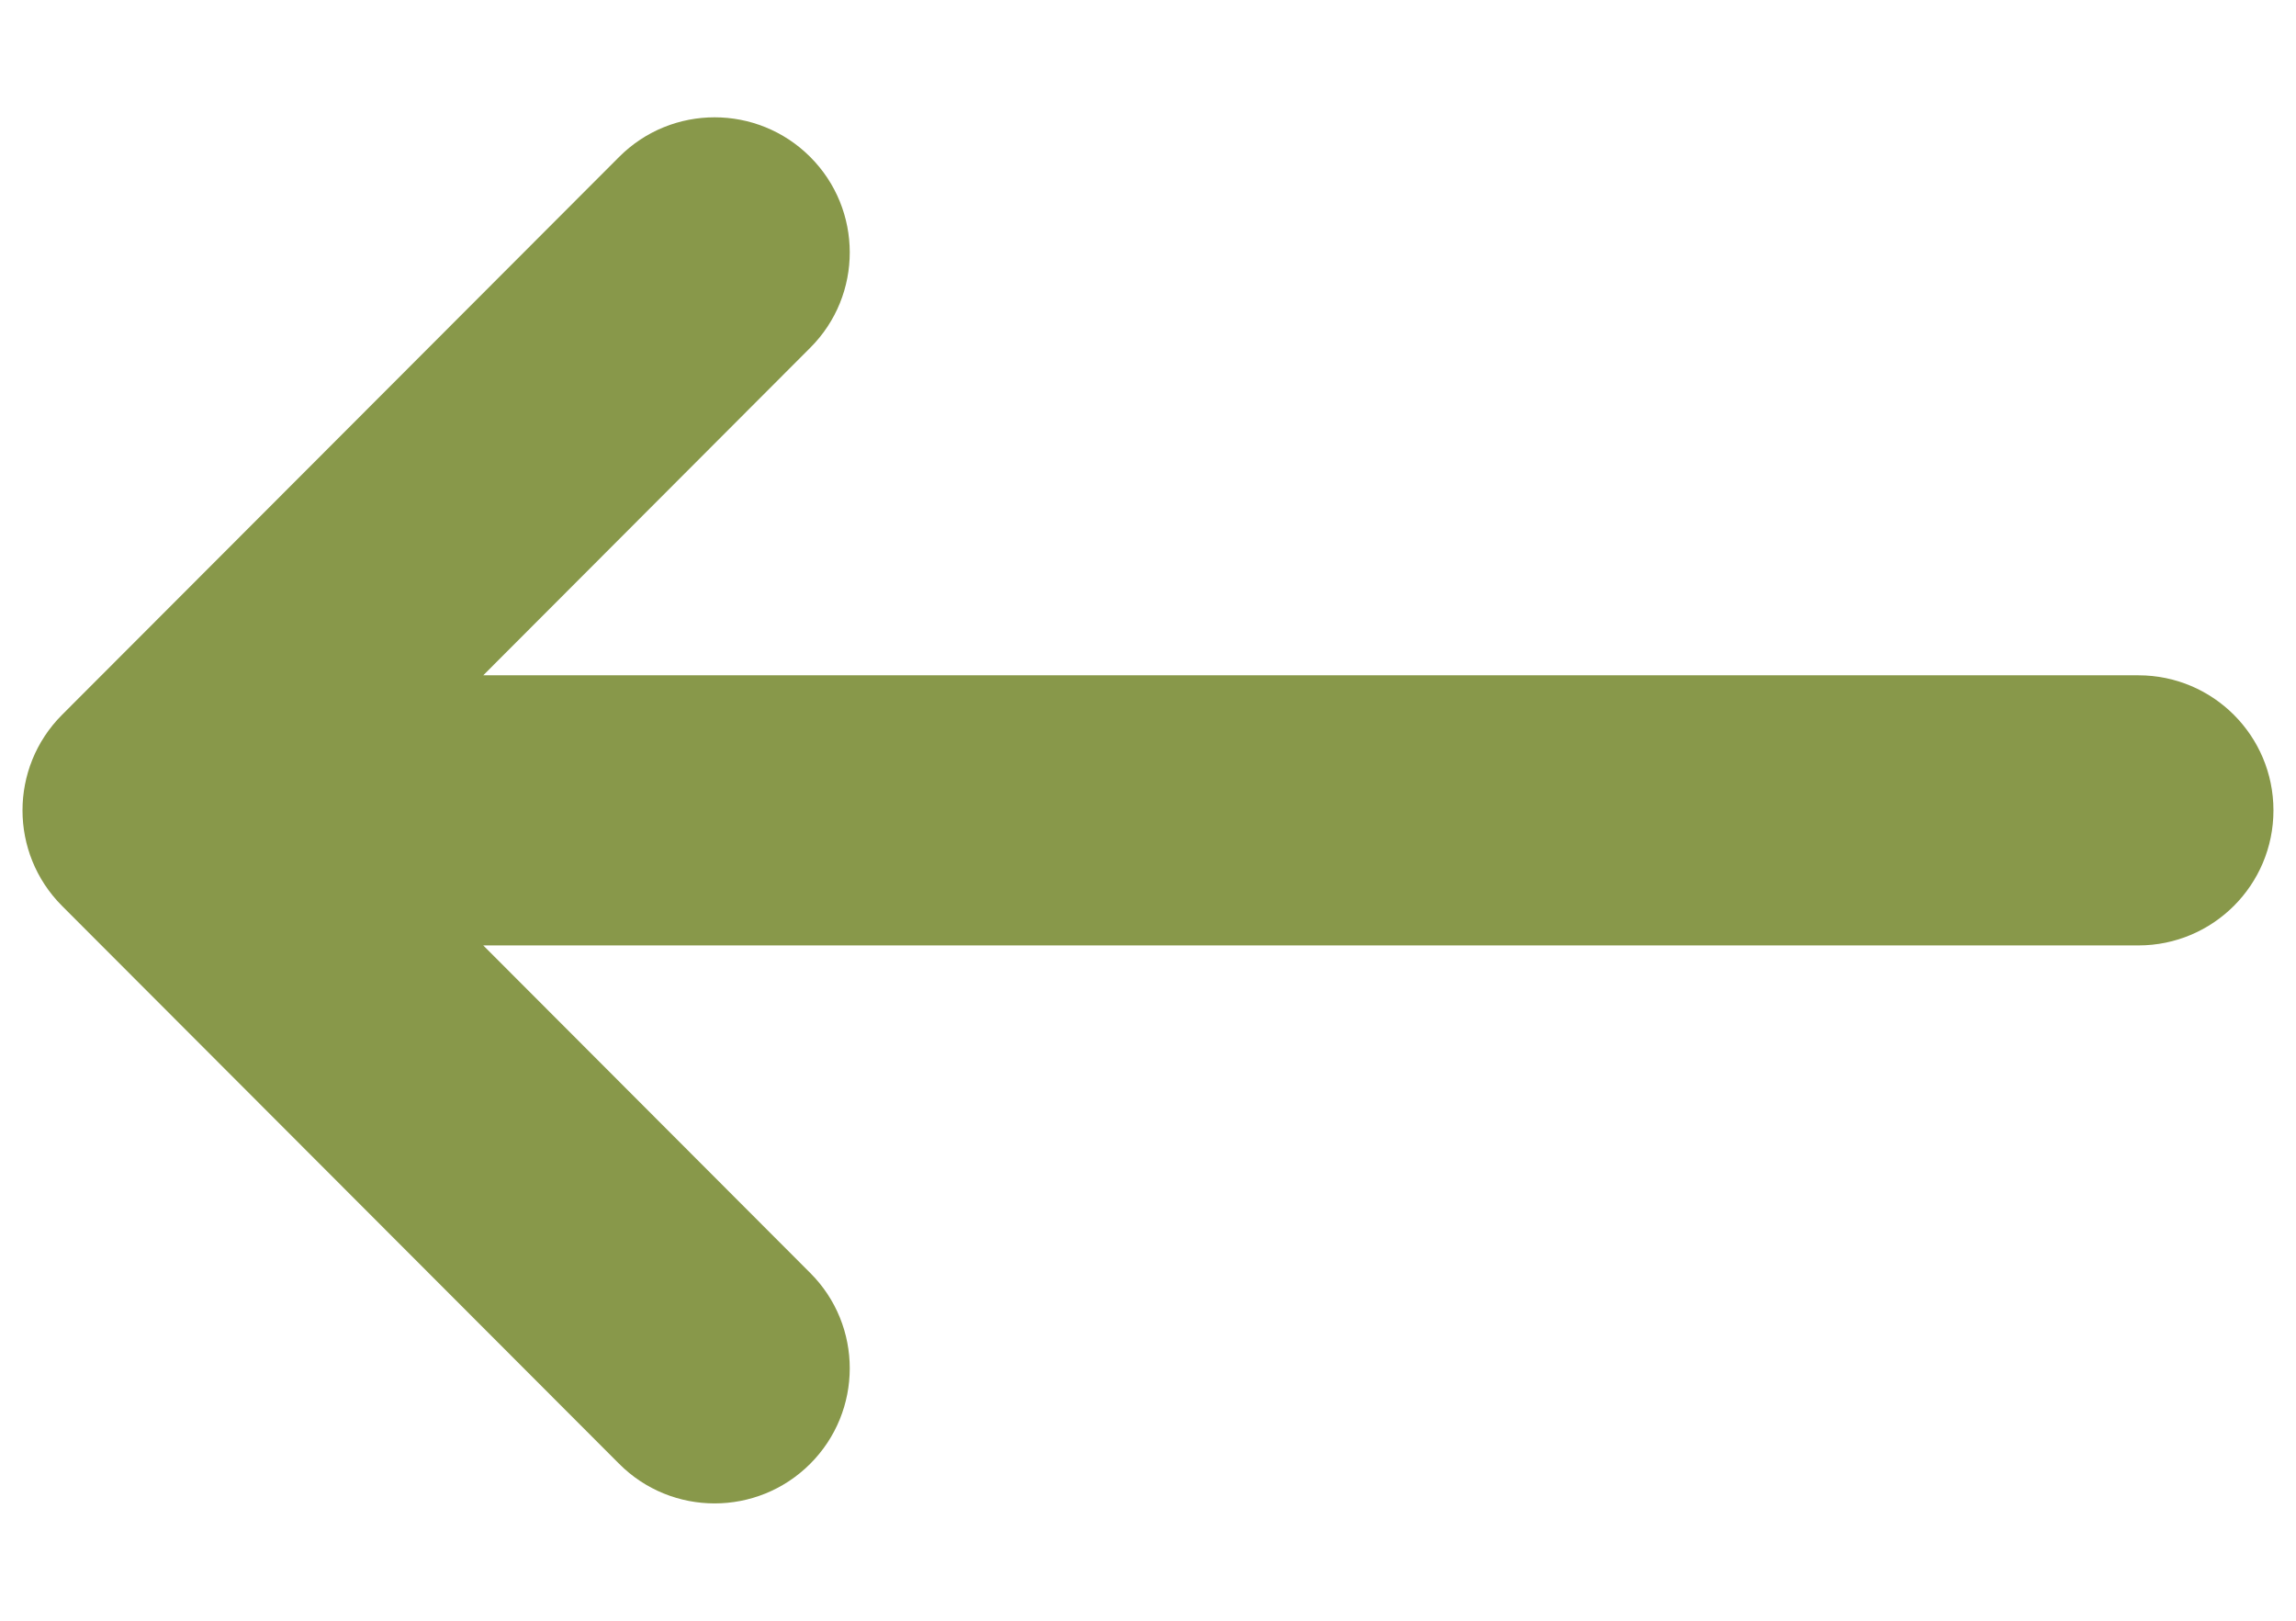
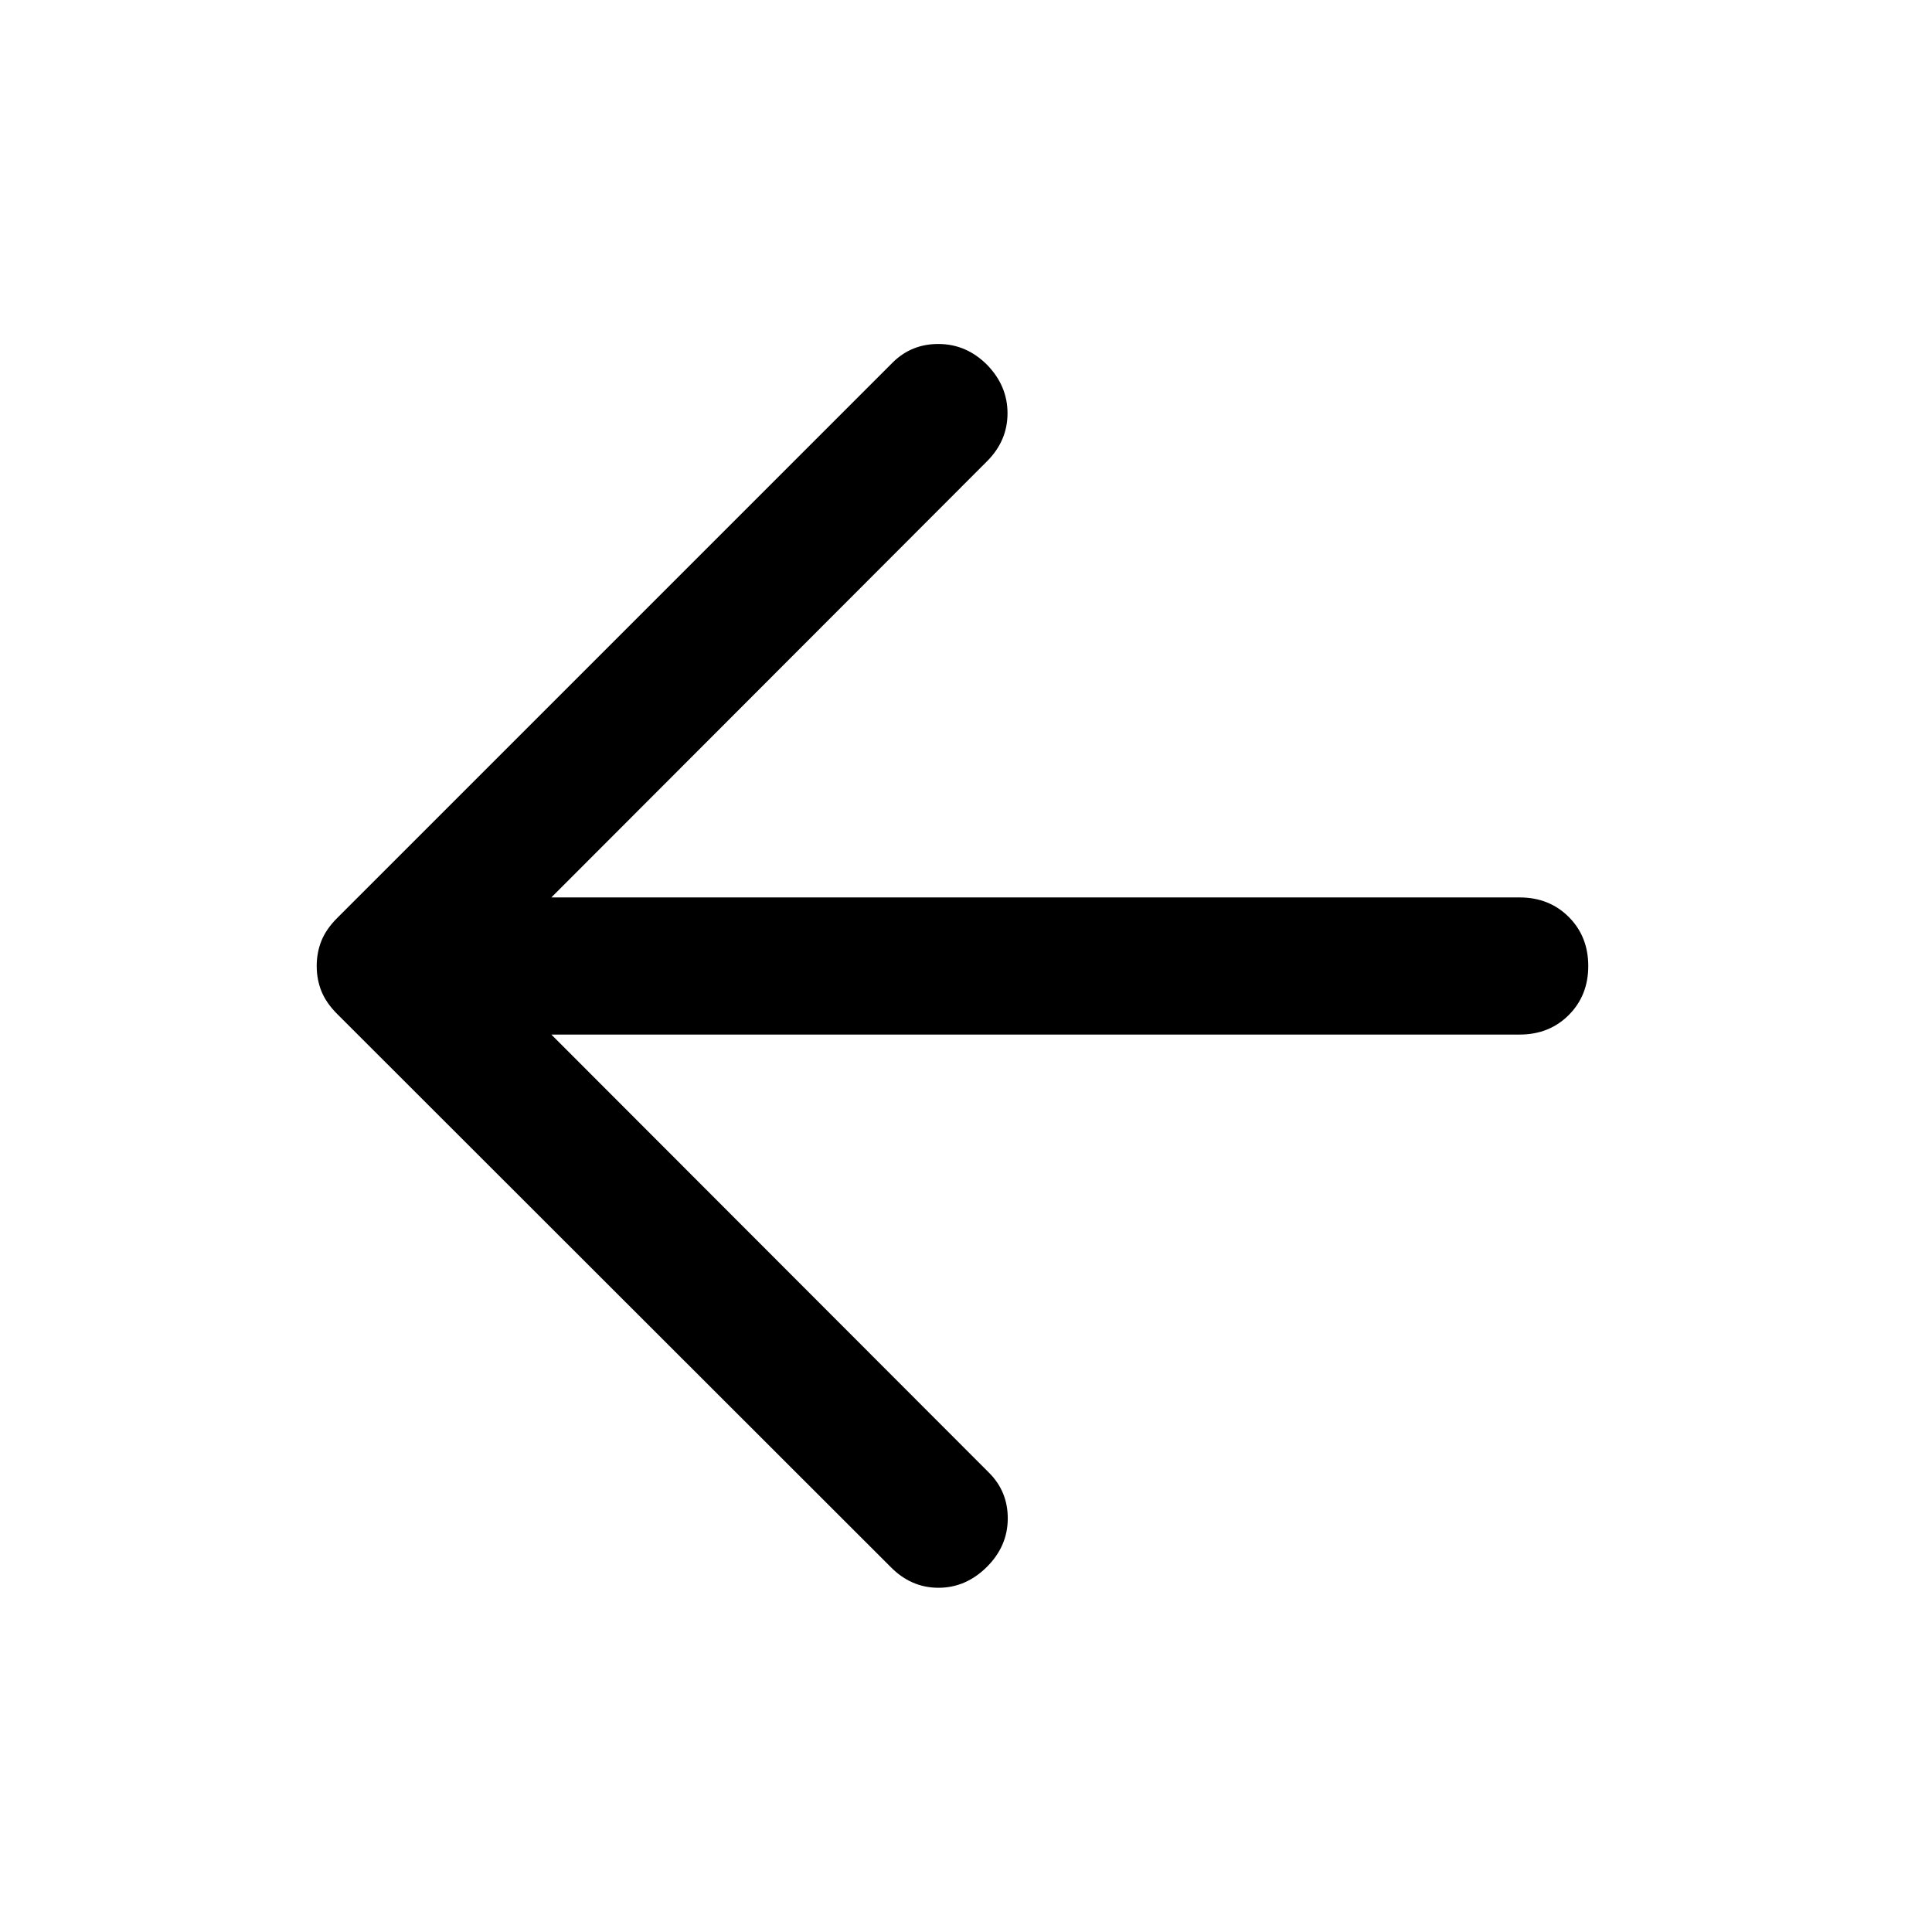
- <svg xmlns="http://www.w3.org/2000/svg" width="17" height="12" viewBox="0 0 17 12" fill="none">
-   <path d="M4.584 10.838C4.974 11.229 5.607 11.229 5.998 10.839C6.389 10.449 6.39 9.815 5.999 9.425L4.584 10.838ZM1.874 5.293C1.484 4.903 0.851 4.902 0.46 5.292C0.069 5.683 0.069 6.316 0.459 6.707L1.874 5.293ZM0.459 5.293C0.069 5.684 0.069 6.317 0.46 6.708C0.851 7.098 1.484 7.097 1.874 6.707L0.459 5.293ZM5.999 2.575C6.39 2.185 6.389 1.551 5.998 1.161C5.607 0.771 4.974 0.771 4.584 1.162L5.999 2.575ZM1.167 5C0.614 5 0.167 5.448 0.167 6C0.167 6.552 0.614 7 1.167 7V5ZM15.833 7C16.386 7 16.833 6.552 16.833 6C16.833 5.448 16.386 5 15.833 5V7ZM5.999 9.425L1.874 5.293L0.459 6.707L4.584 10.838L5.999 9.425ZM1.874 6.707L5.999 2.575L4.584 1.162L0.459 5.293L1.874 6.707ZM1.167 7L15.833 7V5L1.167 5V7Z" fill="#88984A" />
+ <svg xmlns="http://www.w3.org/2000/svg" height="48" viewBox="0 96 960 960" width="48">
+   <path d="M442.456 874.522 167.565 599.87q-5.478-5.479-7.837-11.316-2.358-5.837-2.358-12.554 0-6.717 2.358-12.554 2.359-5.837 7.837-11.316l275.891-275.891q9.435-9.435 23.109-9.315 13.674.119 23.87 10.315 10.195 10.435 10.195 24.109 0 13.674-10.195 23.87L273.957 541.935H755.13q14.674 0 24.37 9.695 9.696 9.696 9.696 24.37 0 14.674-9.696 24.37-9.696 9.695-24.37 9.695H273.957l217.478 217.717q9.435 9.435 9.315 22.99-.12 13.554-10.315 23.75-10.435 10.435-24.109 10.435-13.674 0-23.87-10.435Z" />
</svg>
